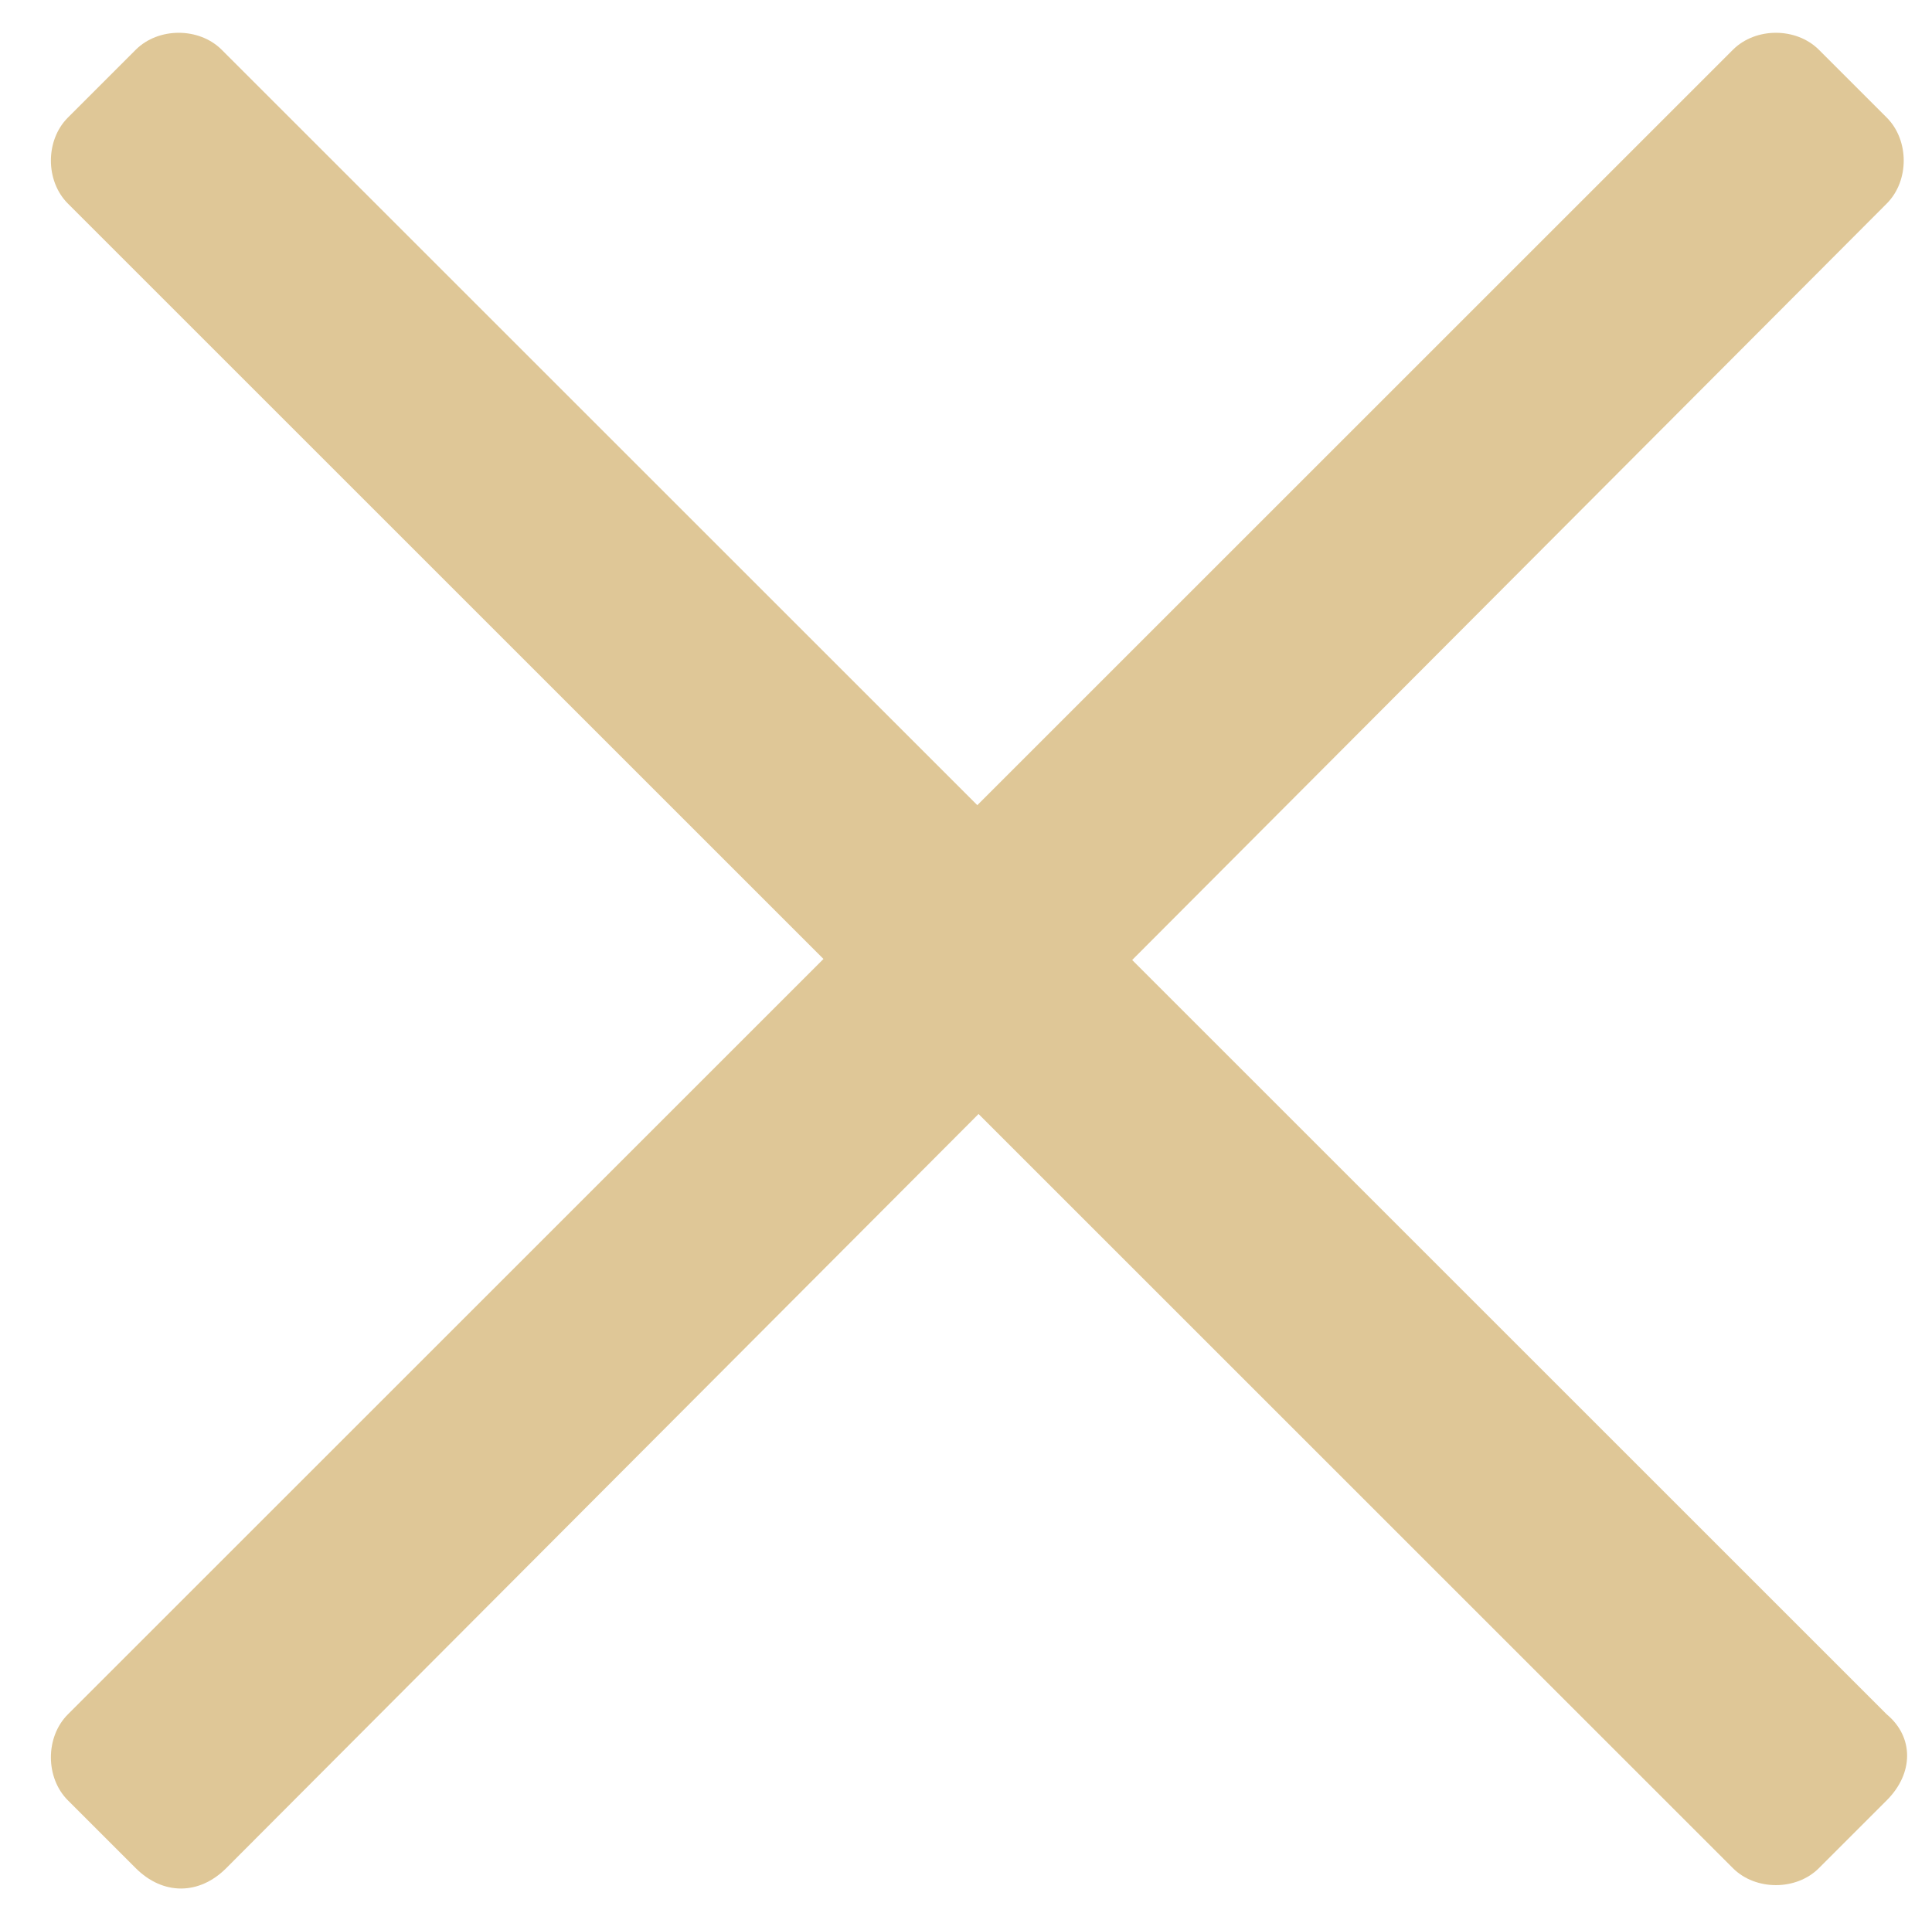
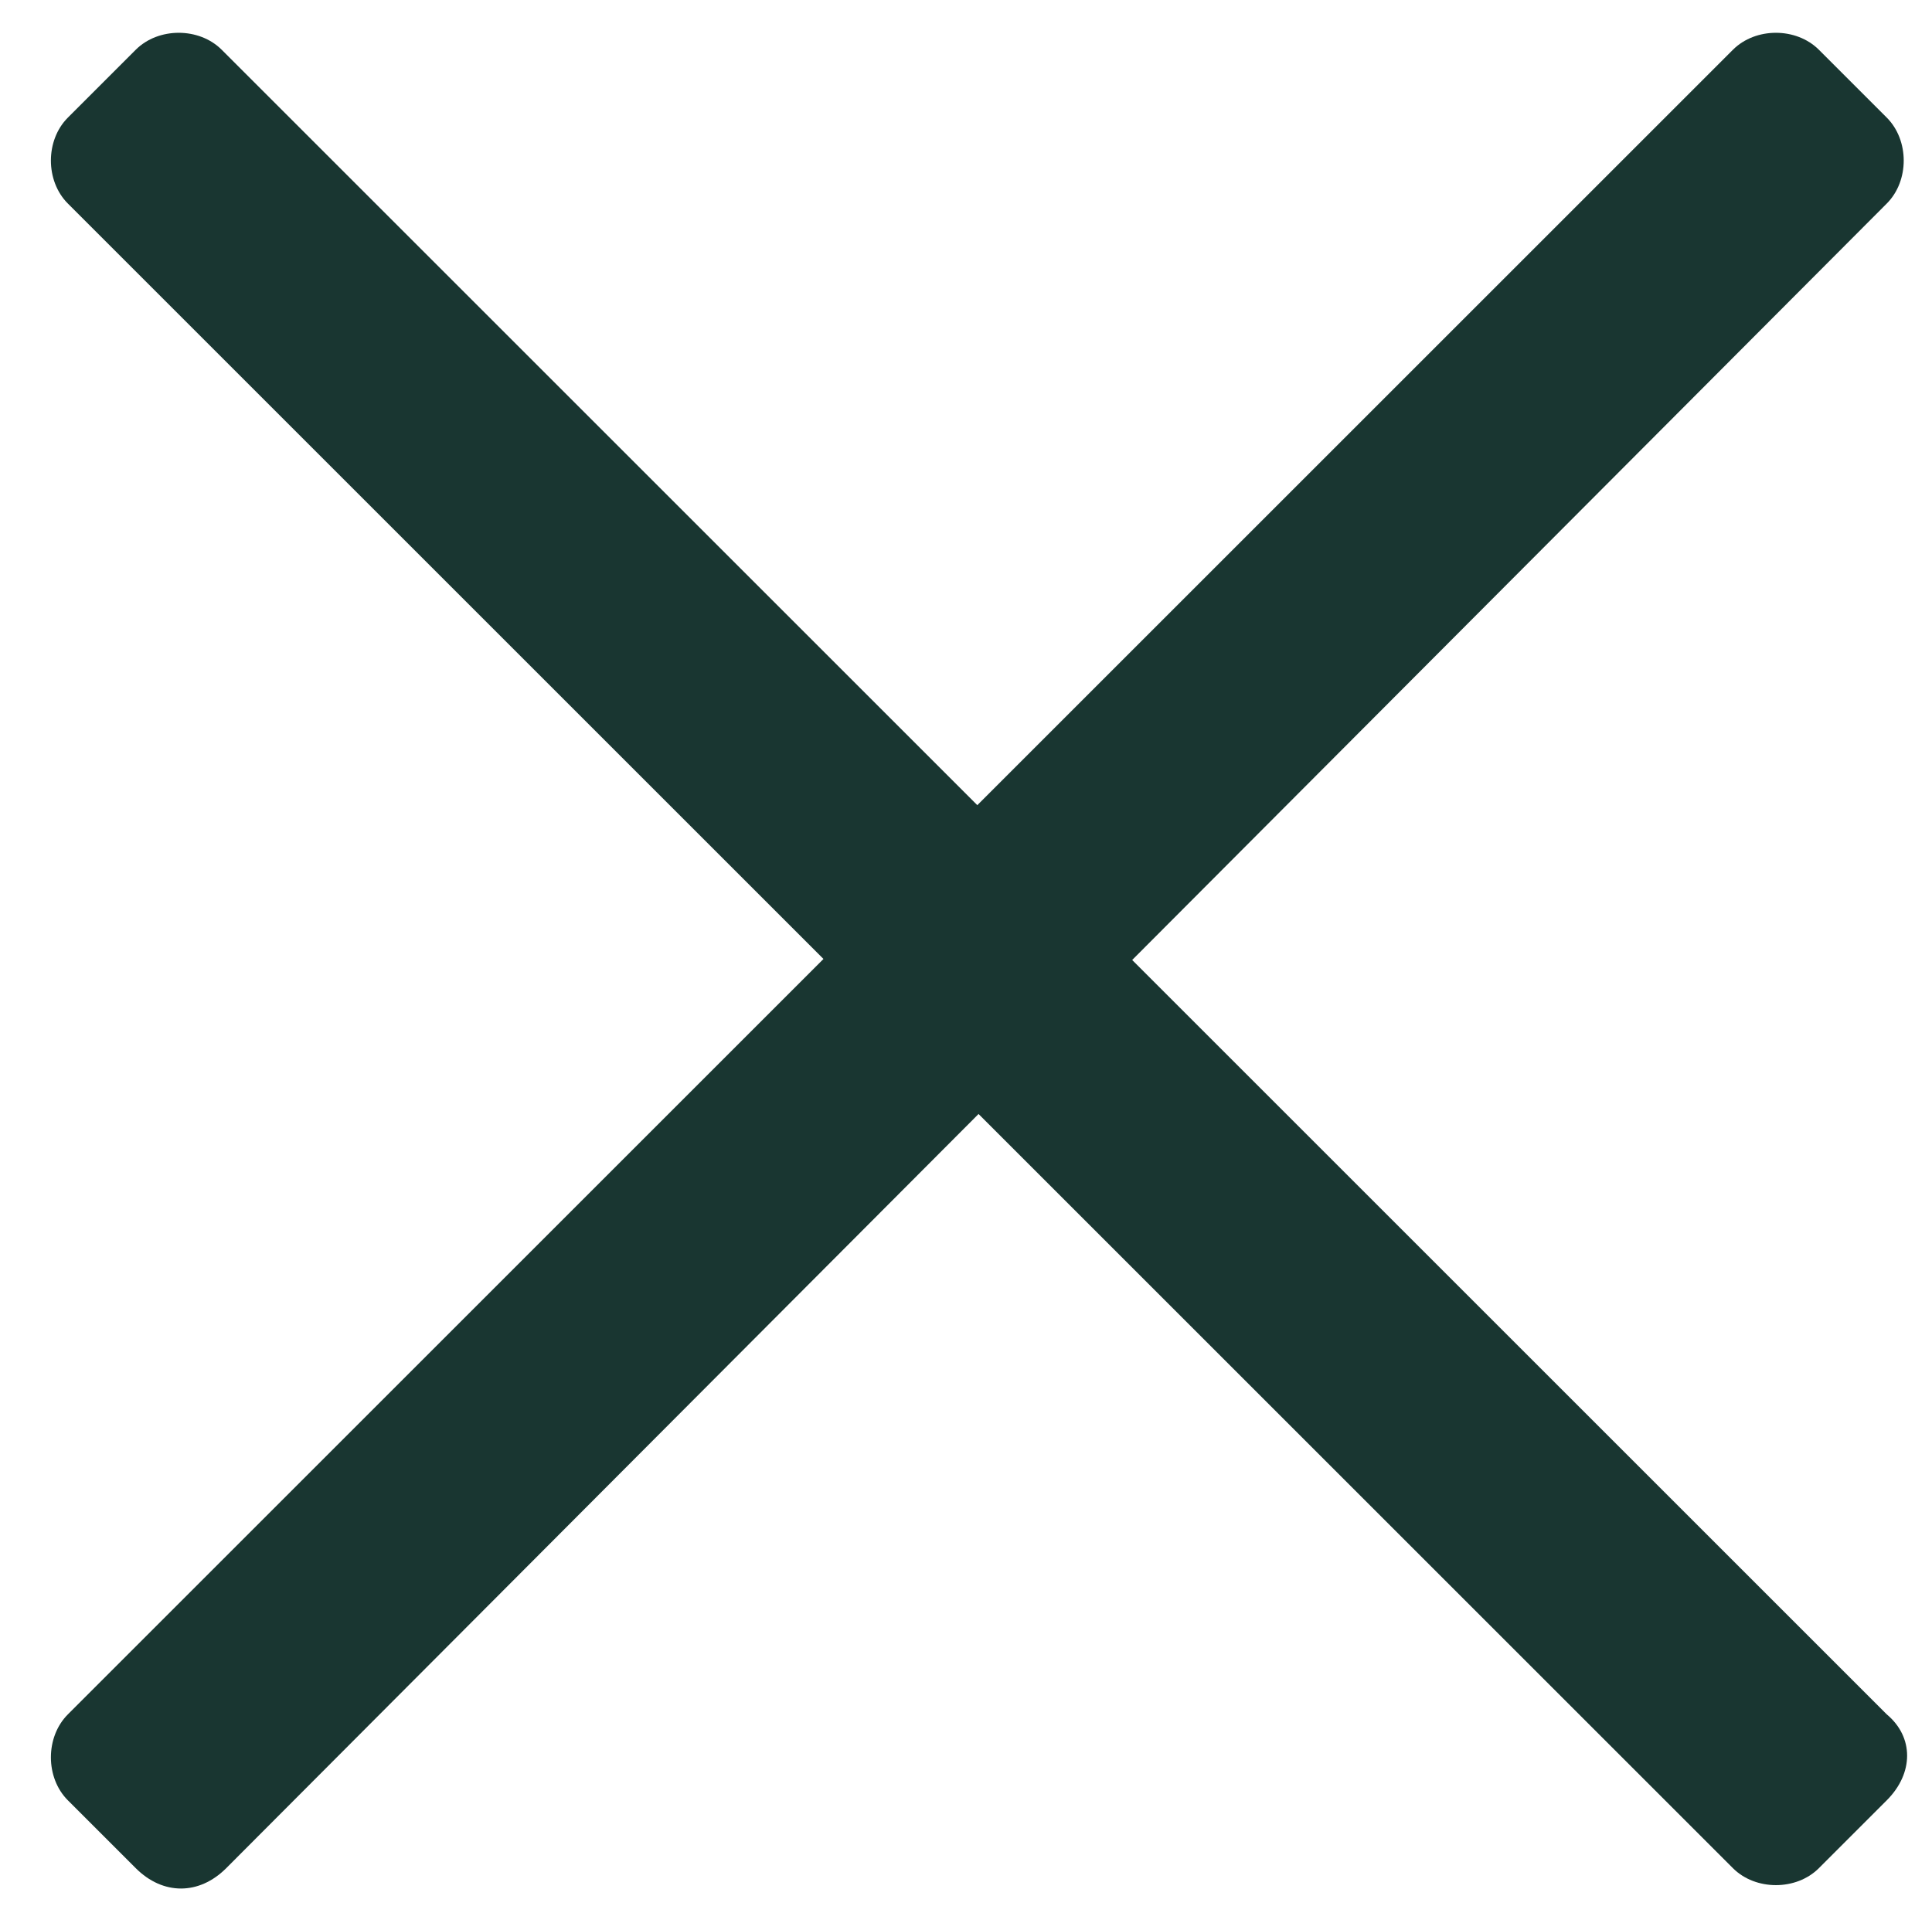
<svg xmlns="http://www.w3.org/2000/svg" version="1.1" id="Layer_1" x="0px" y="0px" viewBox="0 0 42.7 42.5" style="enable-background:new 0 0 42.7 42.5;" xml:space="preserve">
  <style type="text/css">
- 	.st0{fill:#DFC797;}
+ 	.st0{fill:#193631;}
</style>
  <path class="st0" d="M41.7,39.8l-1.5,1.5c-0.5,0.5-1.4,0.5-1.9,0L1.5,4.5C1,4,1,3.1,1.5,2.6L3,1.1c0.5-0.5,1.4-0.5,1.9,0l36.8,36.8  C42.3,38.4,42.3,39.2,41.7,39.8z" />
  <path class="st0" d="M3,41.3l-1.5-1.5c-0.5-0.5-0.5-1.4,0-1.9L38.3,1.1c0.5-0.5,1.4-0.5,1.9,0l1.5,1.5c0.5,0.5,0.5,1.4,0,1.9L5,41.3  C4.4,41.9,3.6,41.9,3,41.3z" />
</svg>
